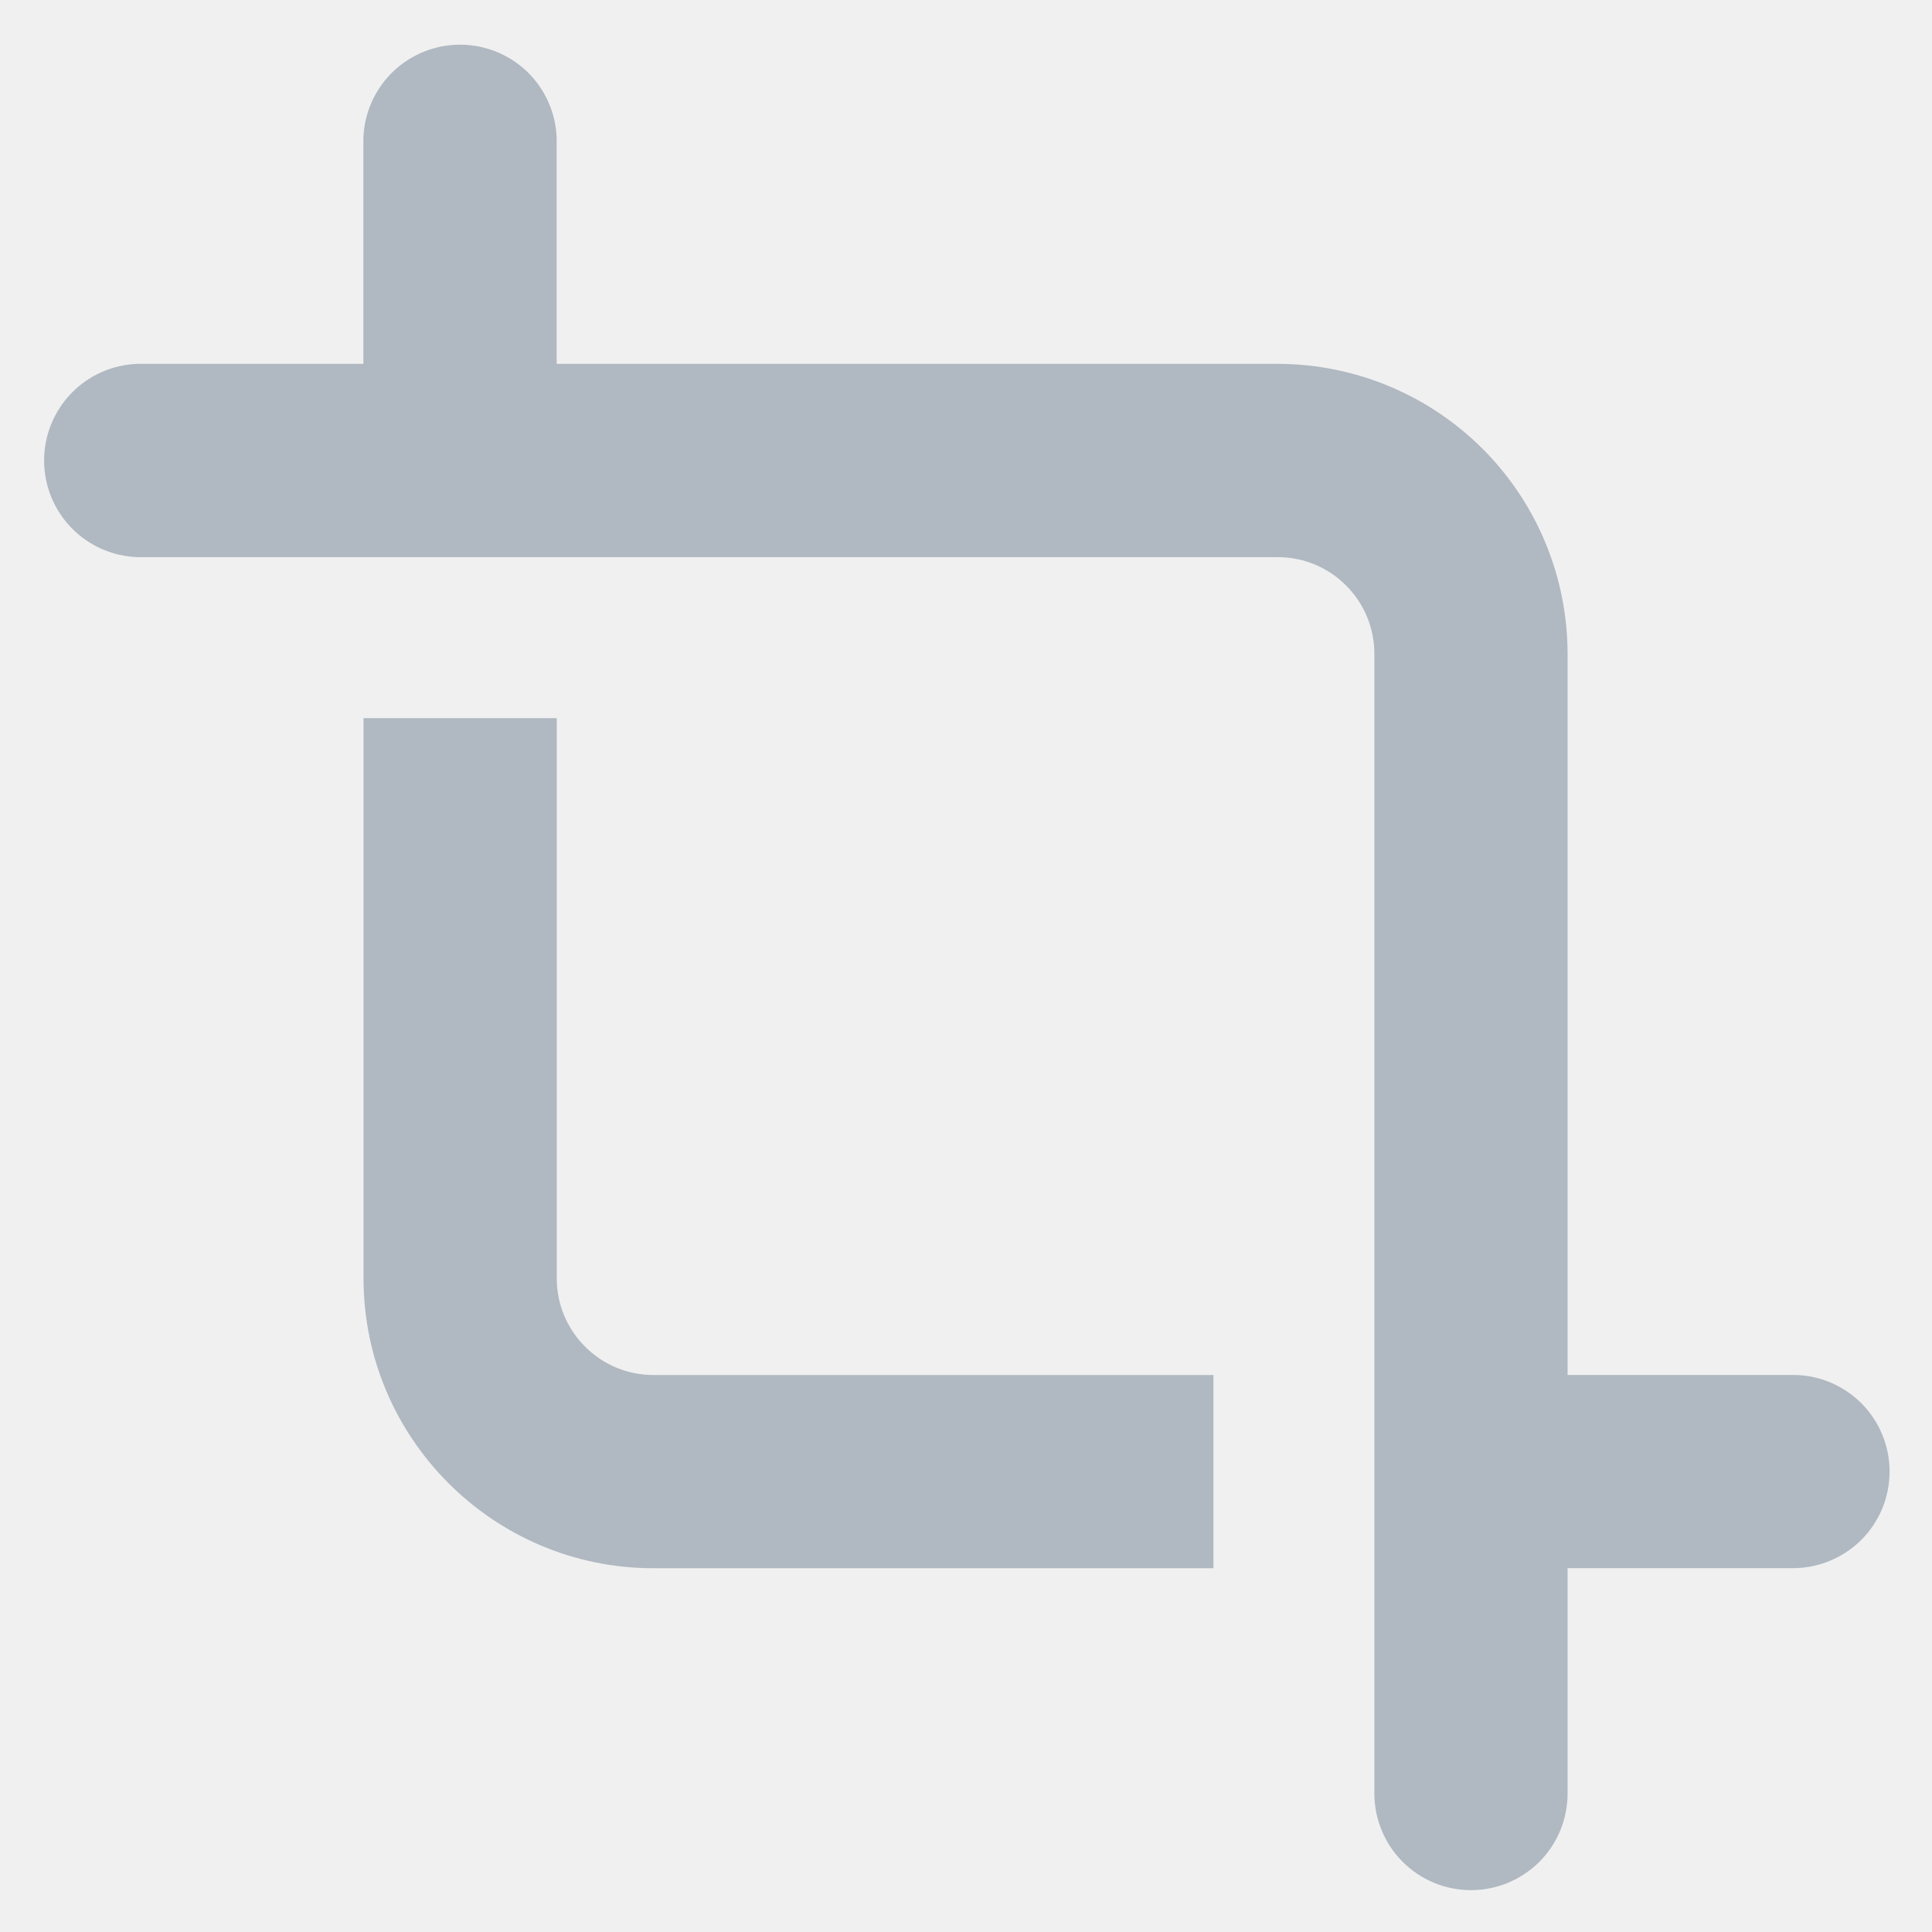
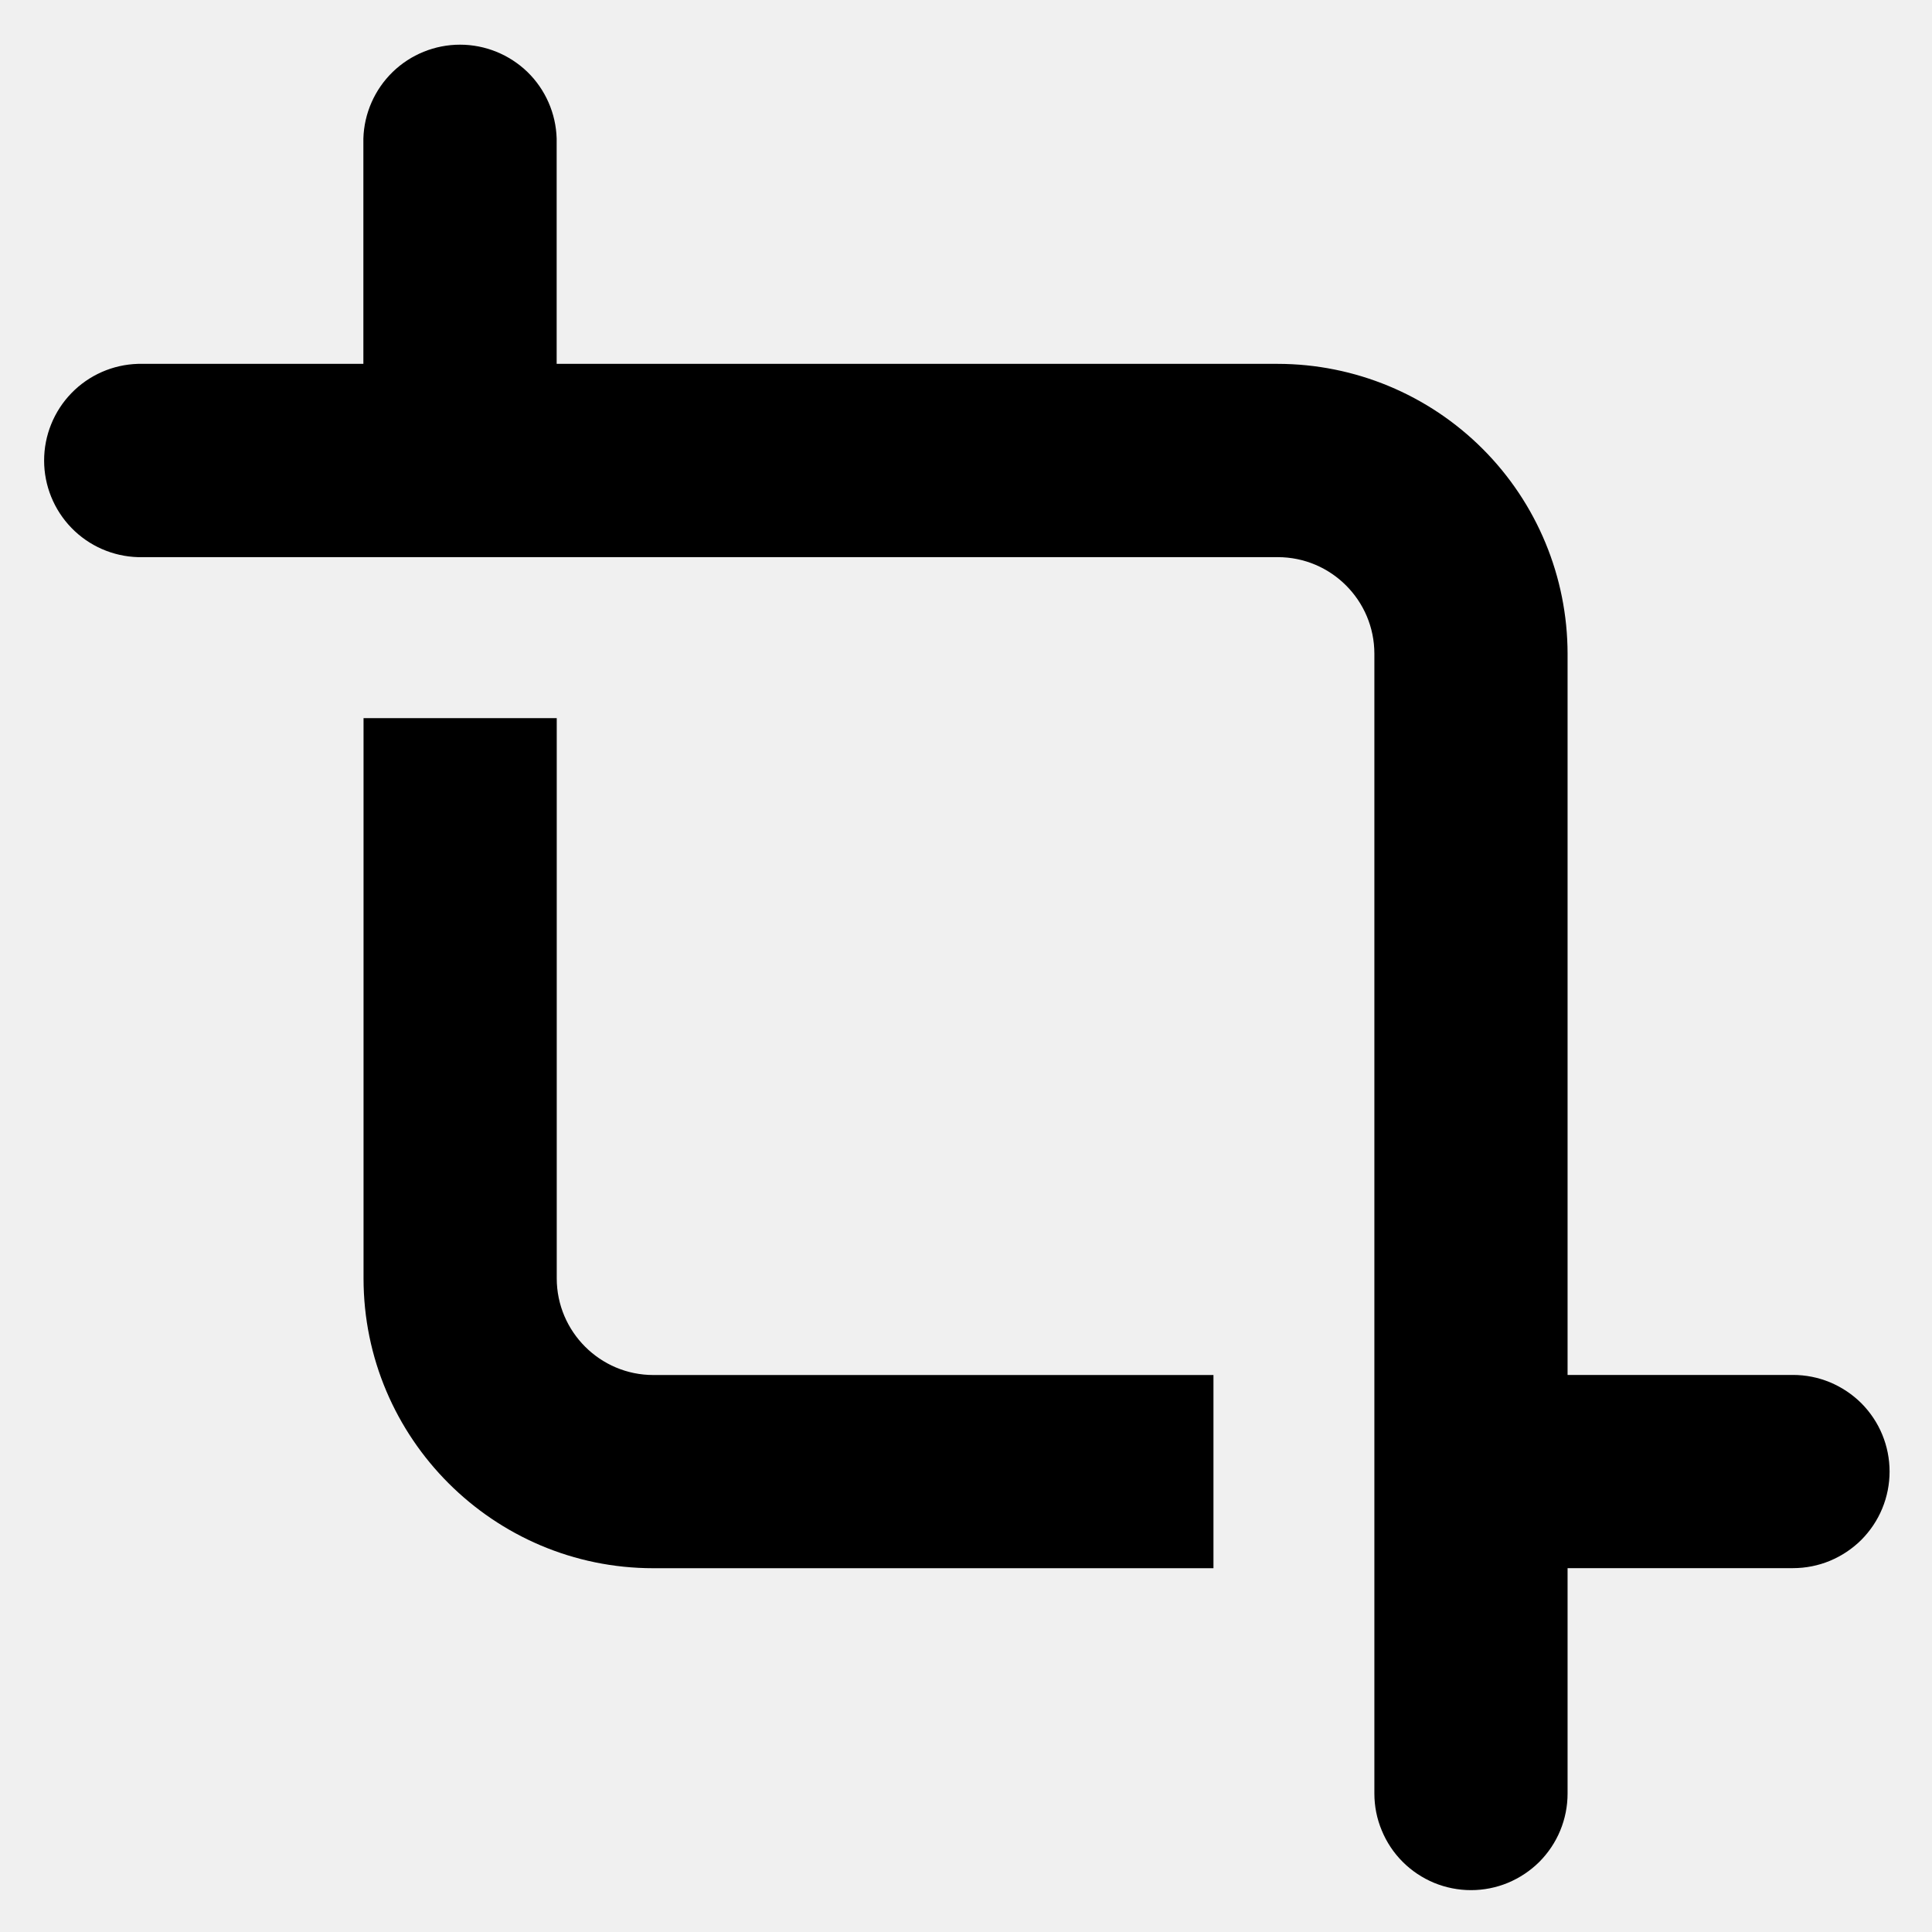
<svg xmlns="http://www.w3.org/2000/svg" width="24" height="24" viewBox="0 0 24 24" fill="none">
  <g clip-path="url(#clip0_4130_4509)">
-     <path fill-rule="evenodd" clip-rule="evenodd" d="M6.916 15.88V8.921H4.516V15.881C4.516 17.865 6.131 19.481 8.116 19.481H15.074V17.081H8.116C7.454 17.081 6.916 16.541 6.916 15.88Z" fill="#B0B8C1" />
-     <path fill-rule="evenodd" clip-rule="evenodd" d="M22.273 17.08H19.473V8.121C19.472 7.166 19.093 6.251 18.418 5.576C17.743 4.901 16.828 4.521 15.873 4.52H6.915V1.721C6.906 1.409 6.776 1.112 6.552 0.894C6.327 0.677 6.027 0.555 5.715 0.555C5.402 0.555 5.102 0.677 4.878 0.894C4.654 1.112 4.523 1.409 4.514 1.721V4.52H1.714C1.402 4.529 1.105 4.659 0.887 4.884C0.67 5.108 0.548 5.408 0.548 5.721C0.548 6.033 0.67 6.333 0.887 6.557C1.105 6.782 1.402 6.912 1.714 6.921H15.873C16.535 6.921 17.073 7.459 17.073 8.121V22.28C17.073 22.438 17.104 22.594 17.165 22.739C17.225 22.885 17.313 23.017 17.425 23.129C17.536 23.24 17.668 23.328 17.814 23.389C17.96 23.449 18.116 23.48 18.273 23.48C18.431 23.48 18.587 23.449 18.732 23.389C18.878 23.328 19.01 23.24 19.122 23.129C19.233 23.017 19.322 22.885 19.382 22.739C19.442 22.594 19.473 22.438 19.473 22.28V19.48H22.273C22.431 19.48 22.587 19.449 22.732 19.389C22.878 19.328 23.01 19.24 23.122 19.129C23.233 19.017 23.322 18.885 23.382 18.739C23.442 18.594 23.473 18.438 23.473 18.28C23.473 18.122 23.442 17.966 23.382 17.821C23.322 17.675 23.233 17.543 23.122 17.431C23.01 17.32 22.878 17.232 22.732 17.171C22.587 17.111 22.431 17.08 22.273 17.08Z" fill="#B0B8C1" />
+     <path fill-rule="evenodd" clip-rule="evenodd" d="M6.916 15.88V8.921H4.516V15.881C4.516 17.865 6.131 19.481 8.116 19.481H15.074V17.081H8.116C7.454 17.081 6.916 16.541 6.916 15.88Z" fill="#000000" />
+     <path fill-rule="evenodd" clip-rule="evenodd" d="M22.273 17.08H19.473V8.121C19.472 7.166 19.093 6.251 18.418 5.576C17.743 4.901 16.828 4.521 15.873 4.52H6.915V1.721C6.906 1.409 6.776 1.112 6.552 0.894C6.327 0.677 6.027 0.555 5.715 0.555C5.402 0.555 5.102 0.677 4.878 0.894C4.654 1.112 4.523 1.409 4.514 1.721V4.52H1.714C1.402 4.529 1.105 4.659 0.887 4.884C0.67 5.108 0.548 5.408 0.548 5.721C0.548 6.033 0.67 6.333 0.887 6.557C1.105 6.782 1.402 6.912 1.714 6.921H15.873C16.535 6.921 17.073 7.459 17.073 8.121V22.28C17.073 22.438 17.104 22.594 17.165 22.739C17.225 22.885 17.313 23.017 17.425 23.129C17.536 23.24 17.668 23.328 17.814 23.389C17.96 23.449 18.116 23.48 18.273 23.48C18.431 23.48 18.587 23.449 18.732 23.389C18.878 23.328 19.01 23.24 19.122 23.129C19.233 23.017 19.322 22.885 19.382 22.739C19.442 22.594 19.473 22.438 19.473 22.28V19.48H22.273C22.431 19.48 22.587 19.449 22.732 19.389C22.878 19.328 23.01 19.24 23.122 19.129C23.233 19.017 23.322 18.885 23.382 18.739C23.442 18.594 23.473 18.438 23.473 18.28C23.473 18.122 23.442 17.966 23.382 17.821C23.322 17.675 23.233 17.543 23.122 17.431C23.01 17.32 22.878 17.232 22.732 17.171C22.587 17.111 22.431 17.08 22.273 17.08Z" fill="#000000" />
  </g>
  <defs>
    <clipPath id="clip0_4130_4509">
-       <rect width="24" height="24" fill="white" />
+       <rect width="24" height="24" fill="#000000" />
    </clipPath>
  </defs>
</svg>
